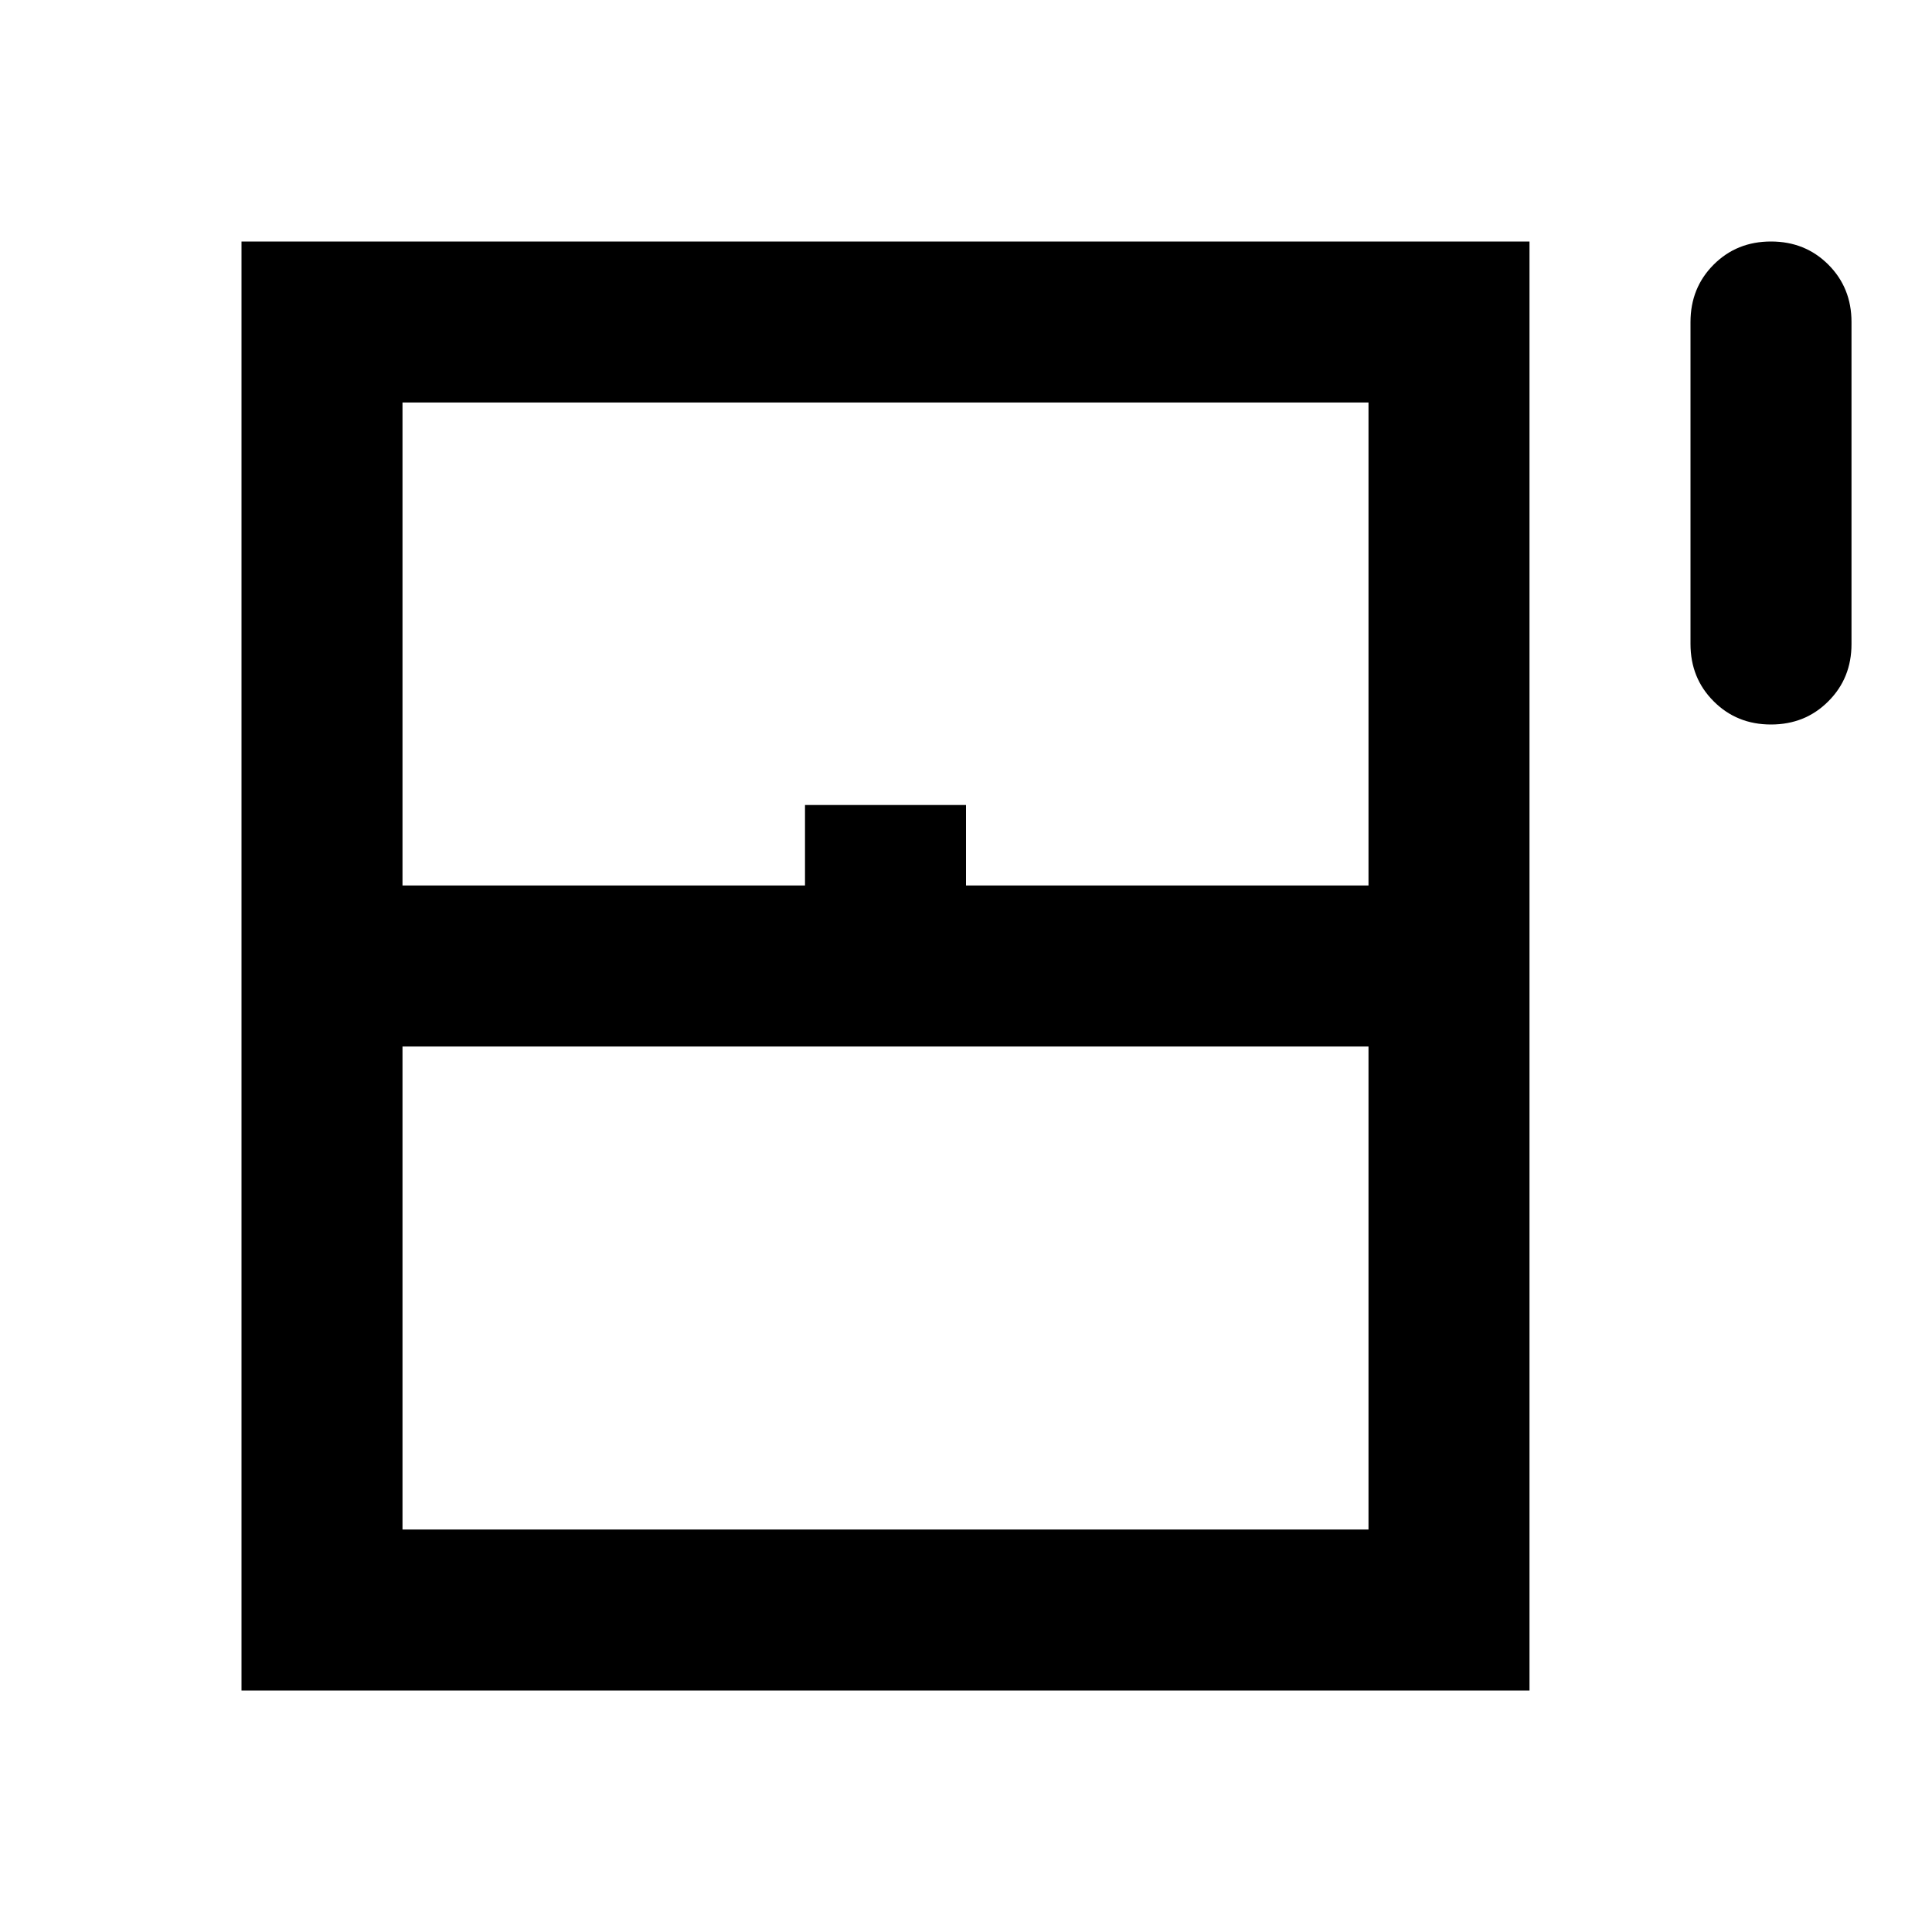
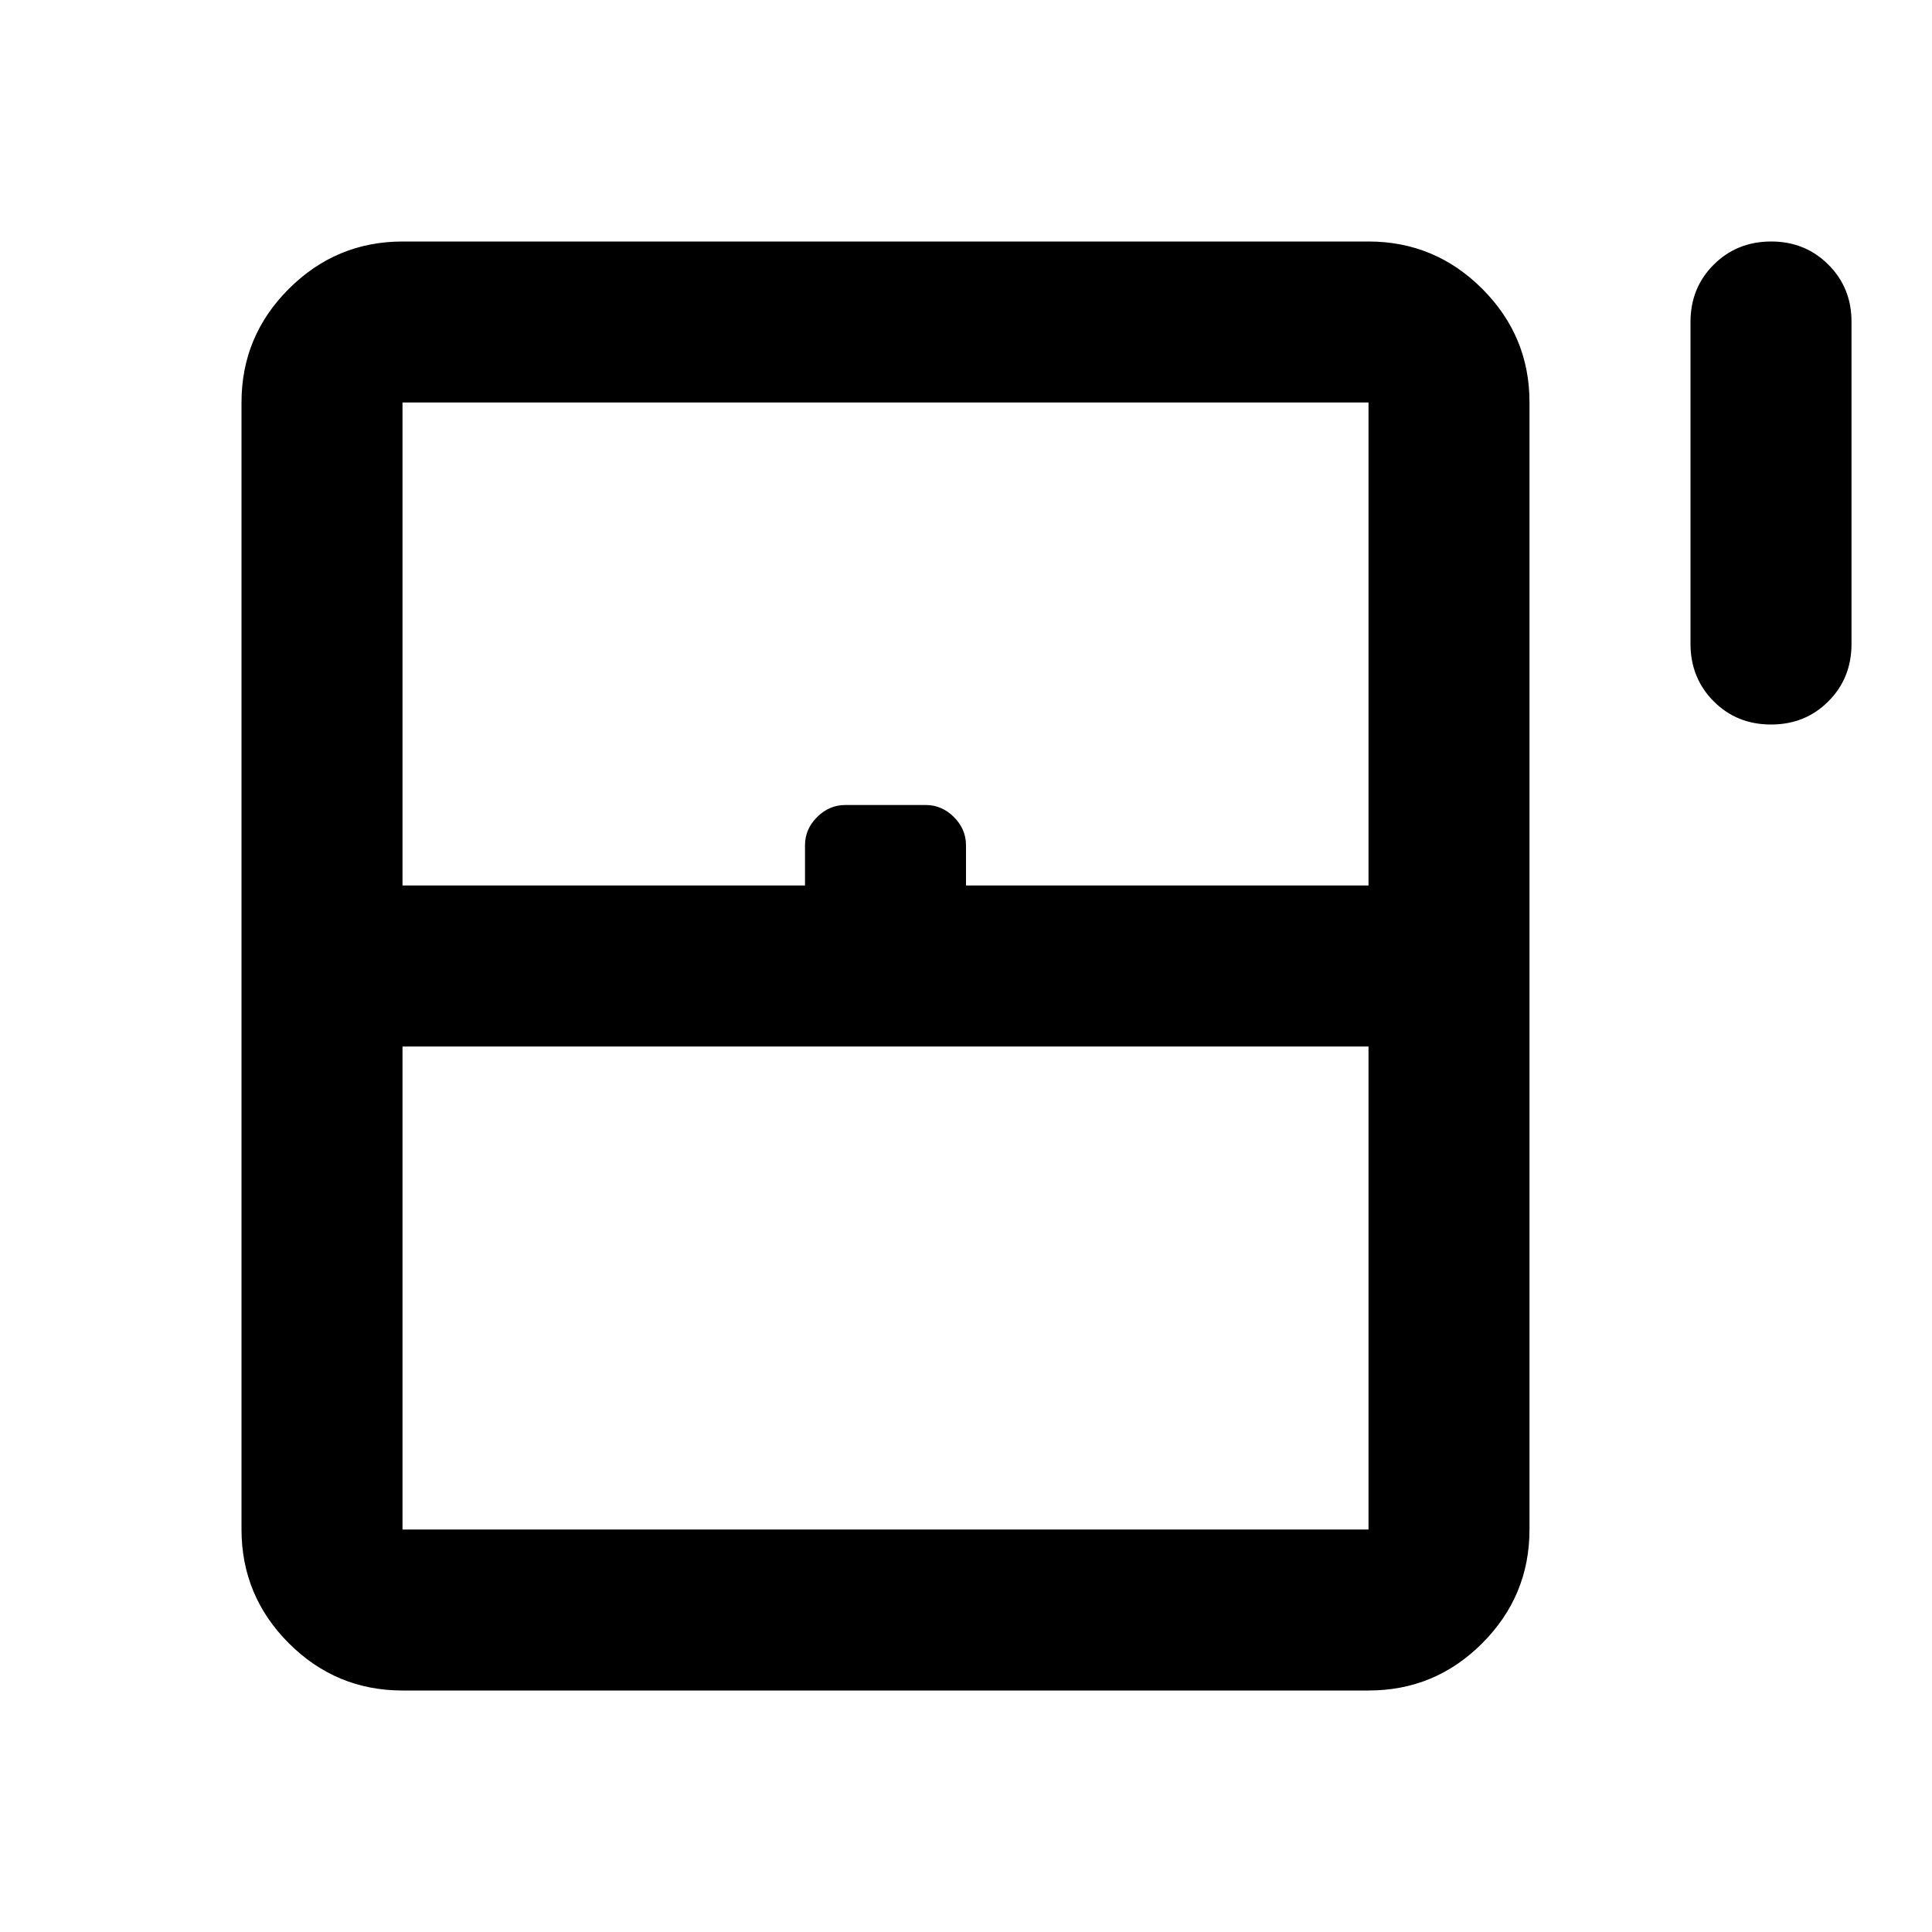
- <svg xmlns="http://www.w3.org/2000/svg" height="24" width="24">
-   <path d="M22 9q-.425 0-.712-.288Q21 8.425 21 8V4q0-.425.288-.713Q21.575 3 22 3t.712.287Q23 3.575 23 4v4q0 .425-.288.712Q22.425 9 22 9ZM3 21V3h16v18Zm2-10h5v-1h2v1h5V5H5Zm0 8h12v-6H5Zm0 0h12H5Z" />
+ <svg xmlns="http://www.w3.org/2000/svg" width="24" height="24">
+   <path fill="currentColor" d="M22 9q-.425 0-.712-.288T21 8V4q0-.425.288-.712T22 3t.713.288T23 4v4q0 .425-.288.713T22 9M3 19V5q0-.825.588-1.412T5 3h12q.825 0 1.413.588T19 5v14q0 .825-.587 1.413T17 21H5q-.825 0-1.412-.587T3 19m2-8h5v-.5q0-.2.15-.35t.35-.15h1q.2 0 .35.15t.15.35v.5h5V5H5zm0 8h12v-6H5zm0 0h12z" />
</svg>
